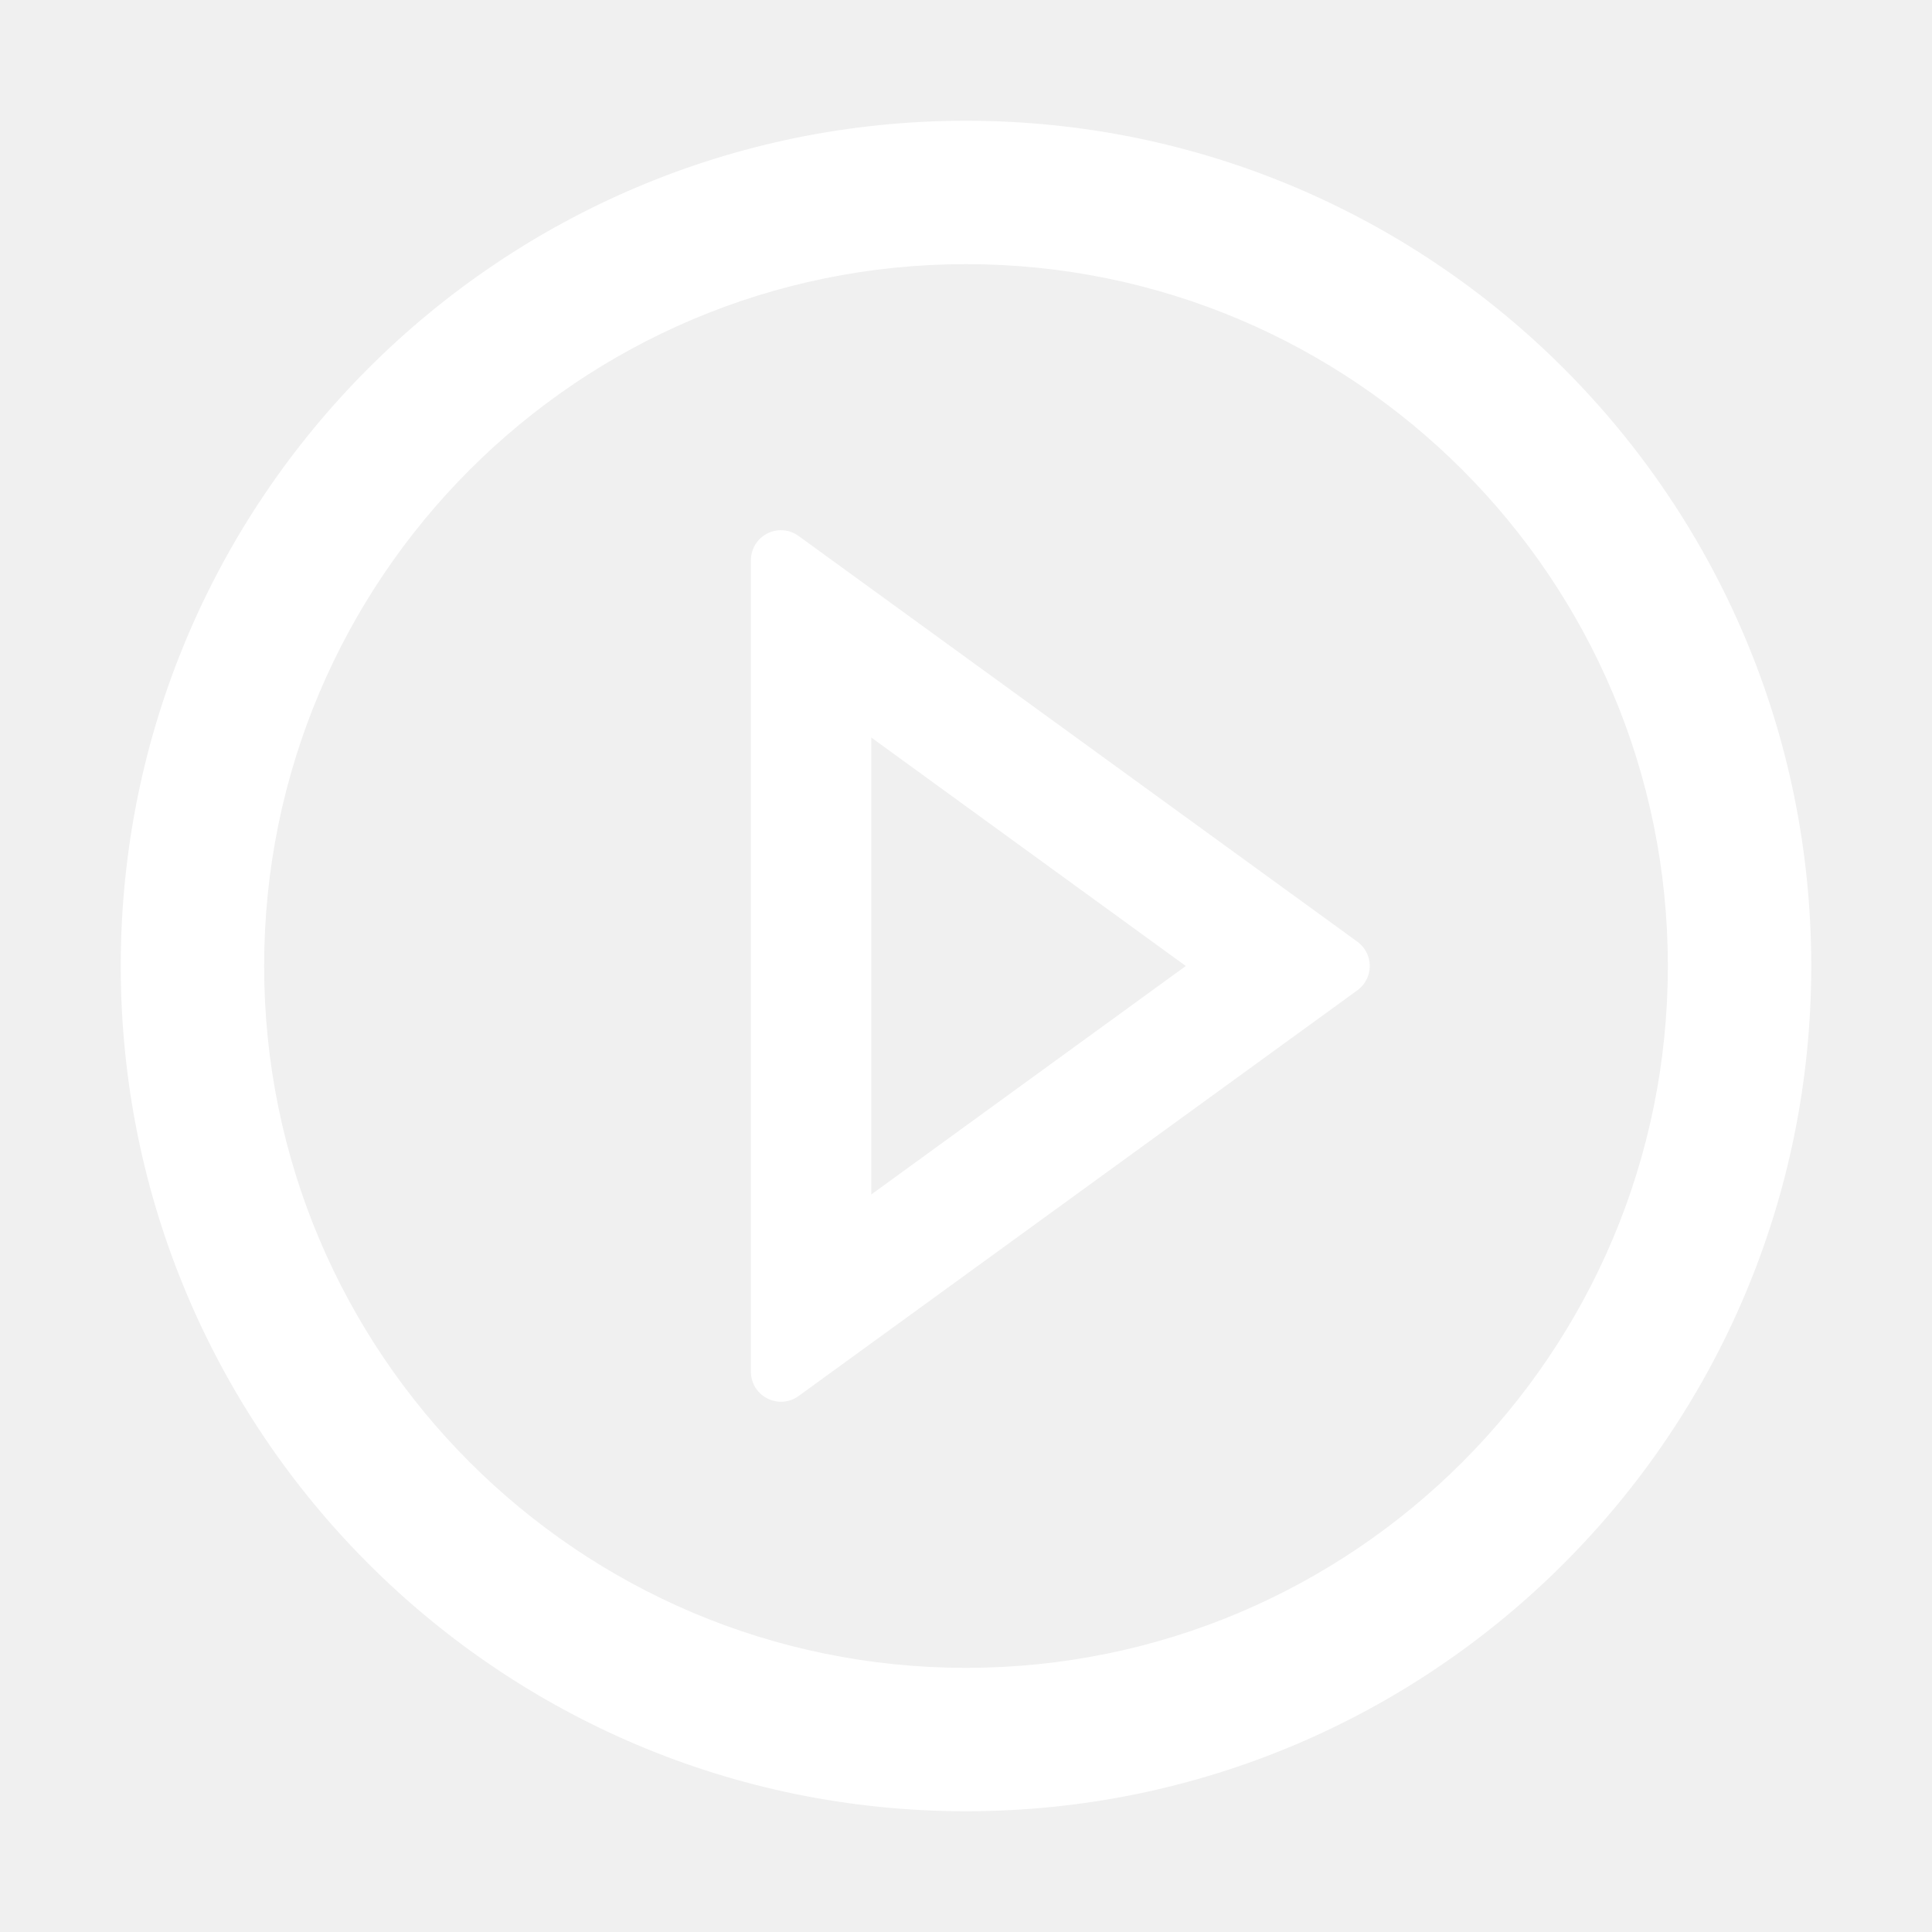
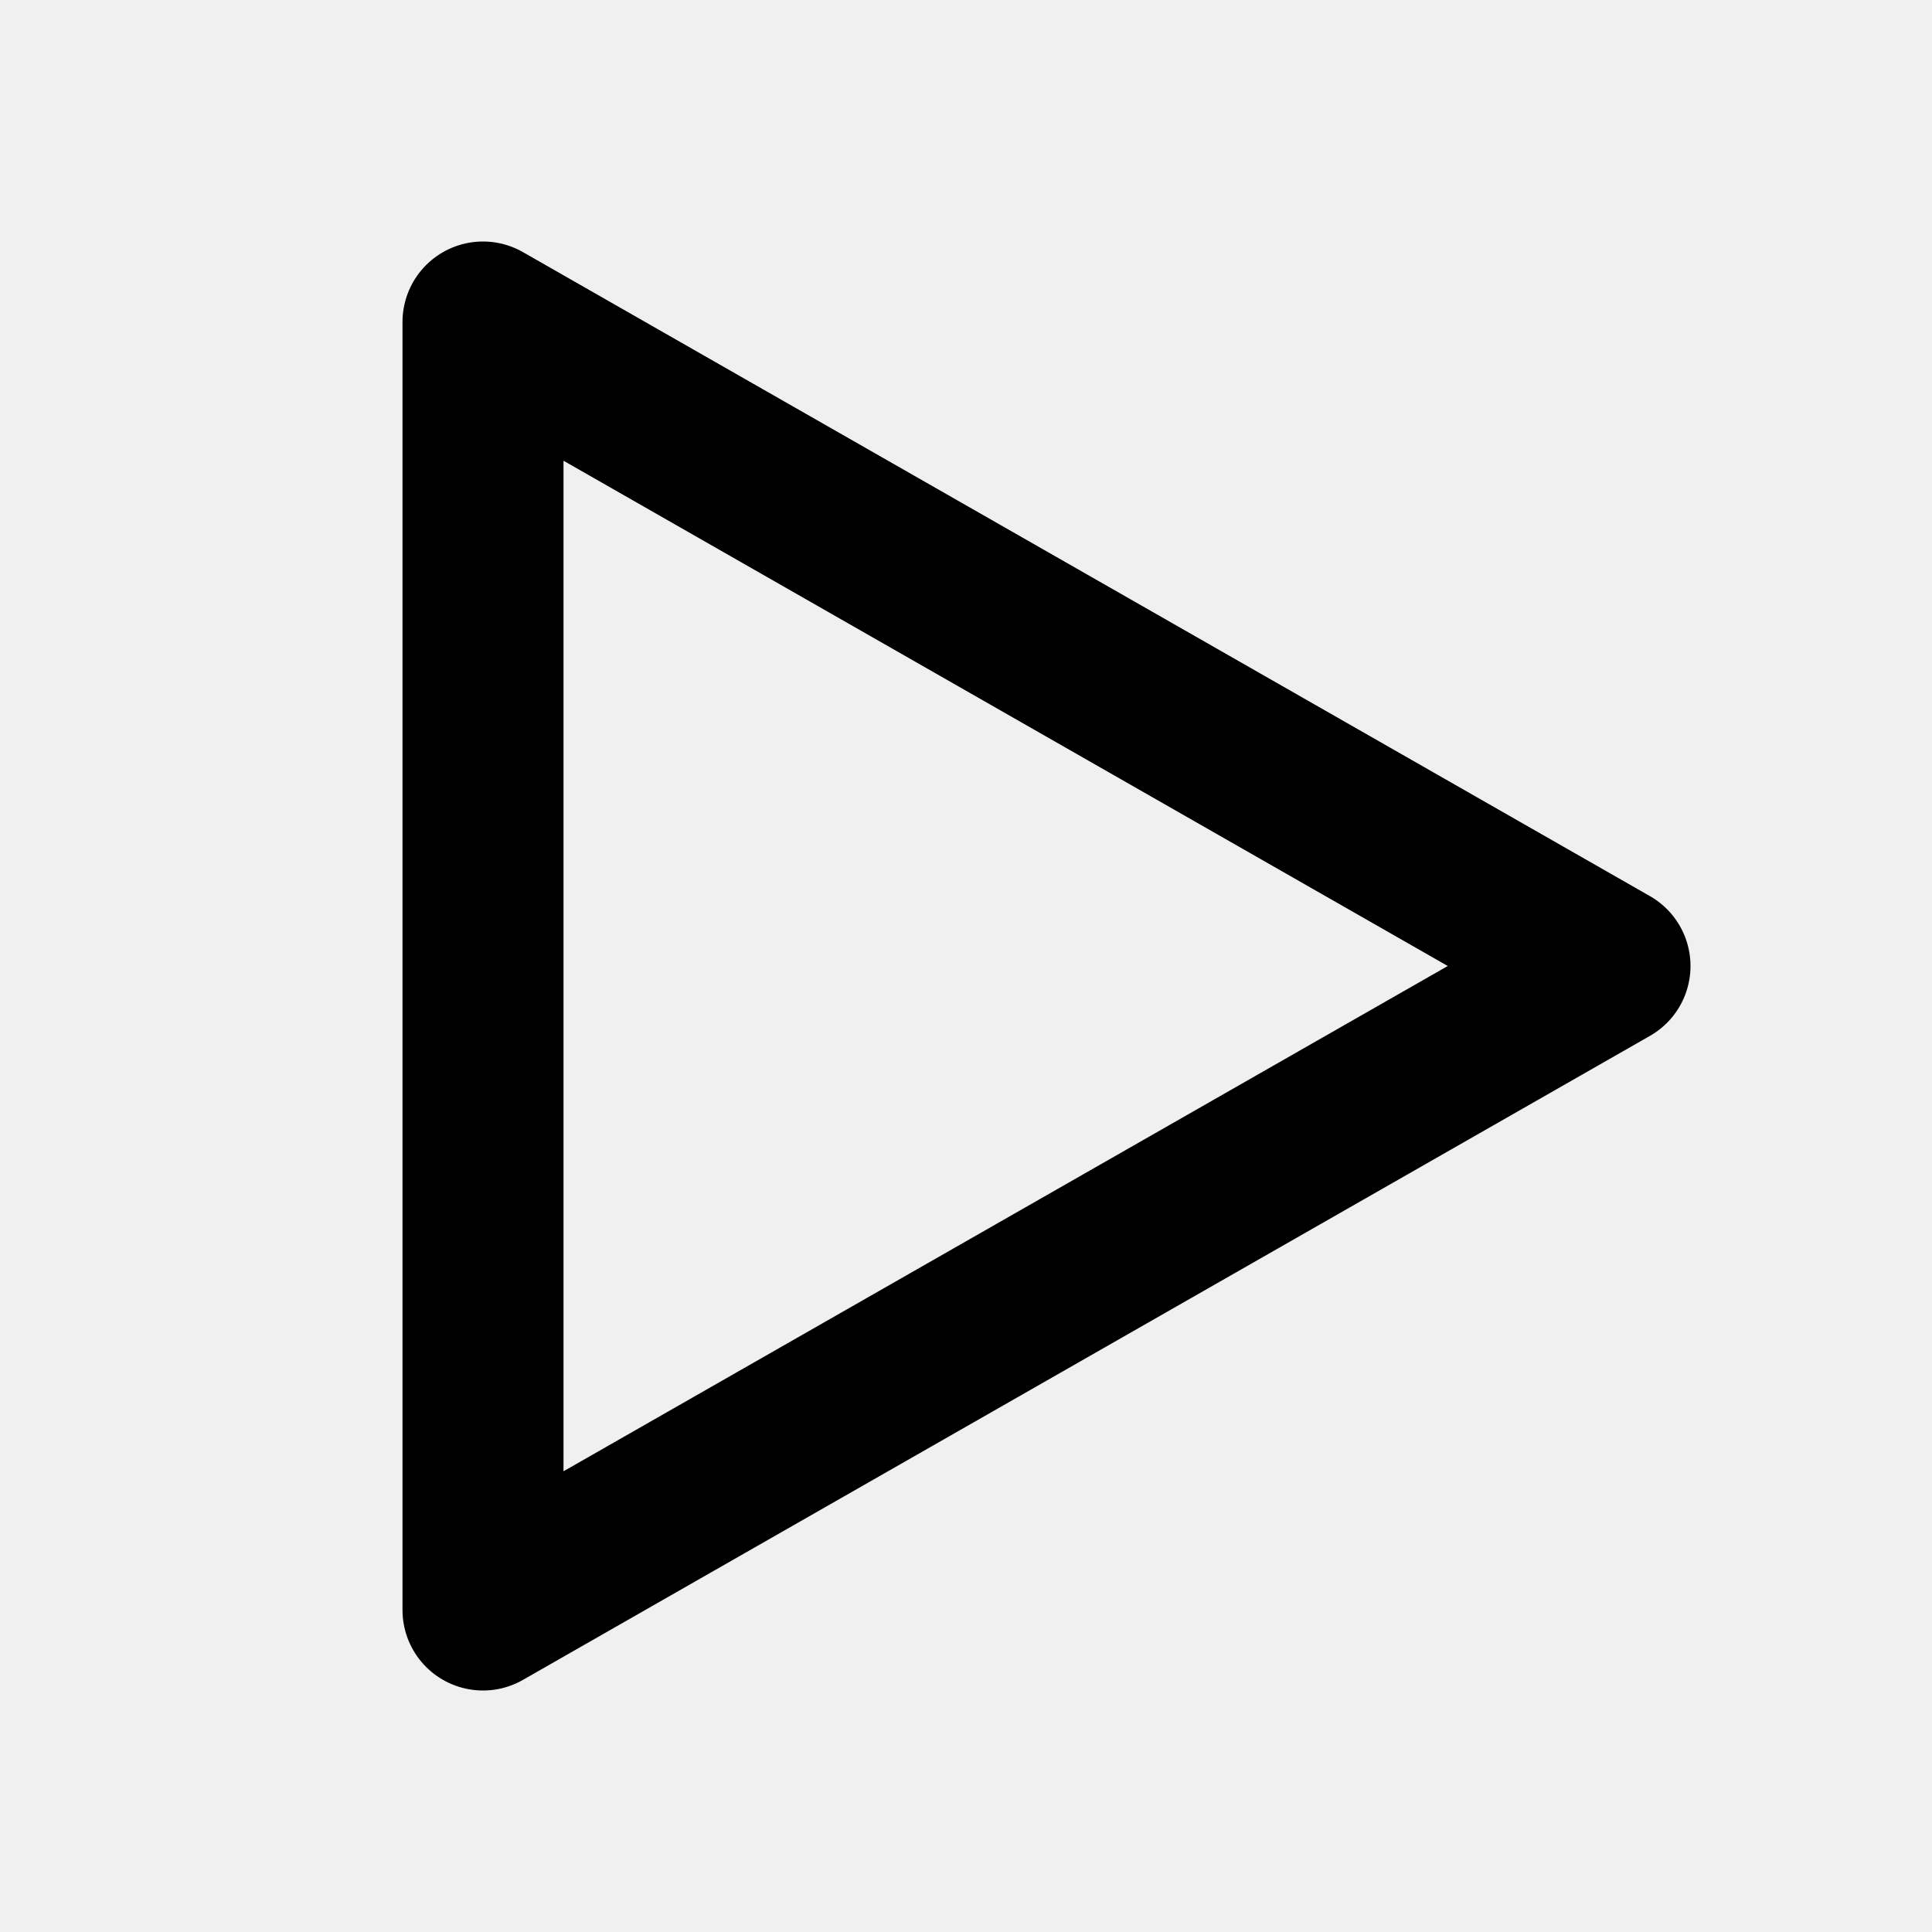
- <svg xmlns="http://www.w3.org/2000/svg" width="1024" height="1024" viewBox="0 0 1024 1024">
-   <path fill="#ffffff" d="M512 64C264.6 64 64 264.6 64 512s200.6 448 448 448s448-200.6 448-448S759.4 64 512 64m0 820c-205.4 0-372-166.6-372-372s166.6-372 372-372s372 166.6 372 372s-166.6 372-372 372" />
-   <path fill="#ffffff" d="m719.4 499.1l-296.1-215A15.9 15.9 0 0 0 398 297v430c0 13.1 14.8 20.5 25.3 12.9l296.1-215a15.9 15.9 0 0 0 0-25.8m-257.6 134V390.9L628.5 512z" />
+ <svg xmlns="http://www.w3.org/2000/svg" width="24" height="24" viewBox="0 0 24 24">
+   <path fill="none" stroke="currentColor" stroke-linecap="round" stroke-linejoin="round" stroke-width="2" d="M6 4v16m14-8L6 20m14-8L6 4" />
</svg>
